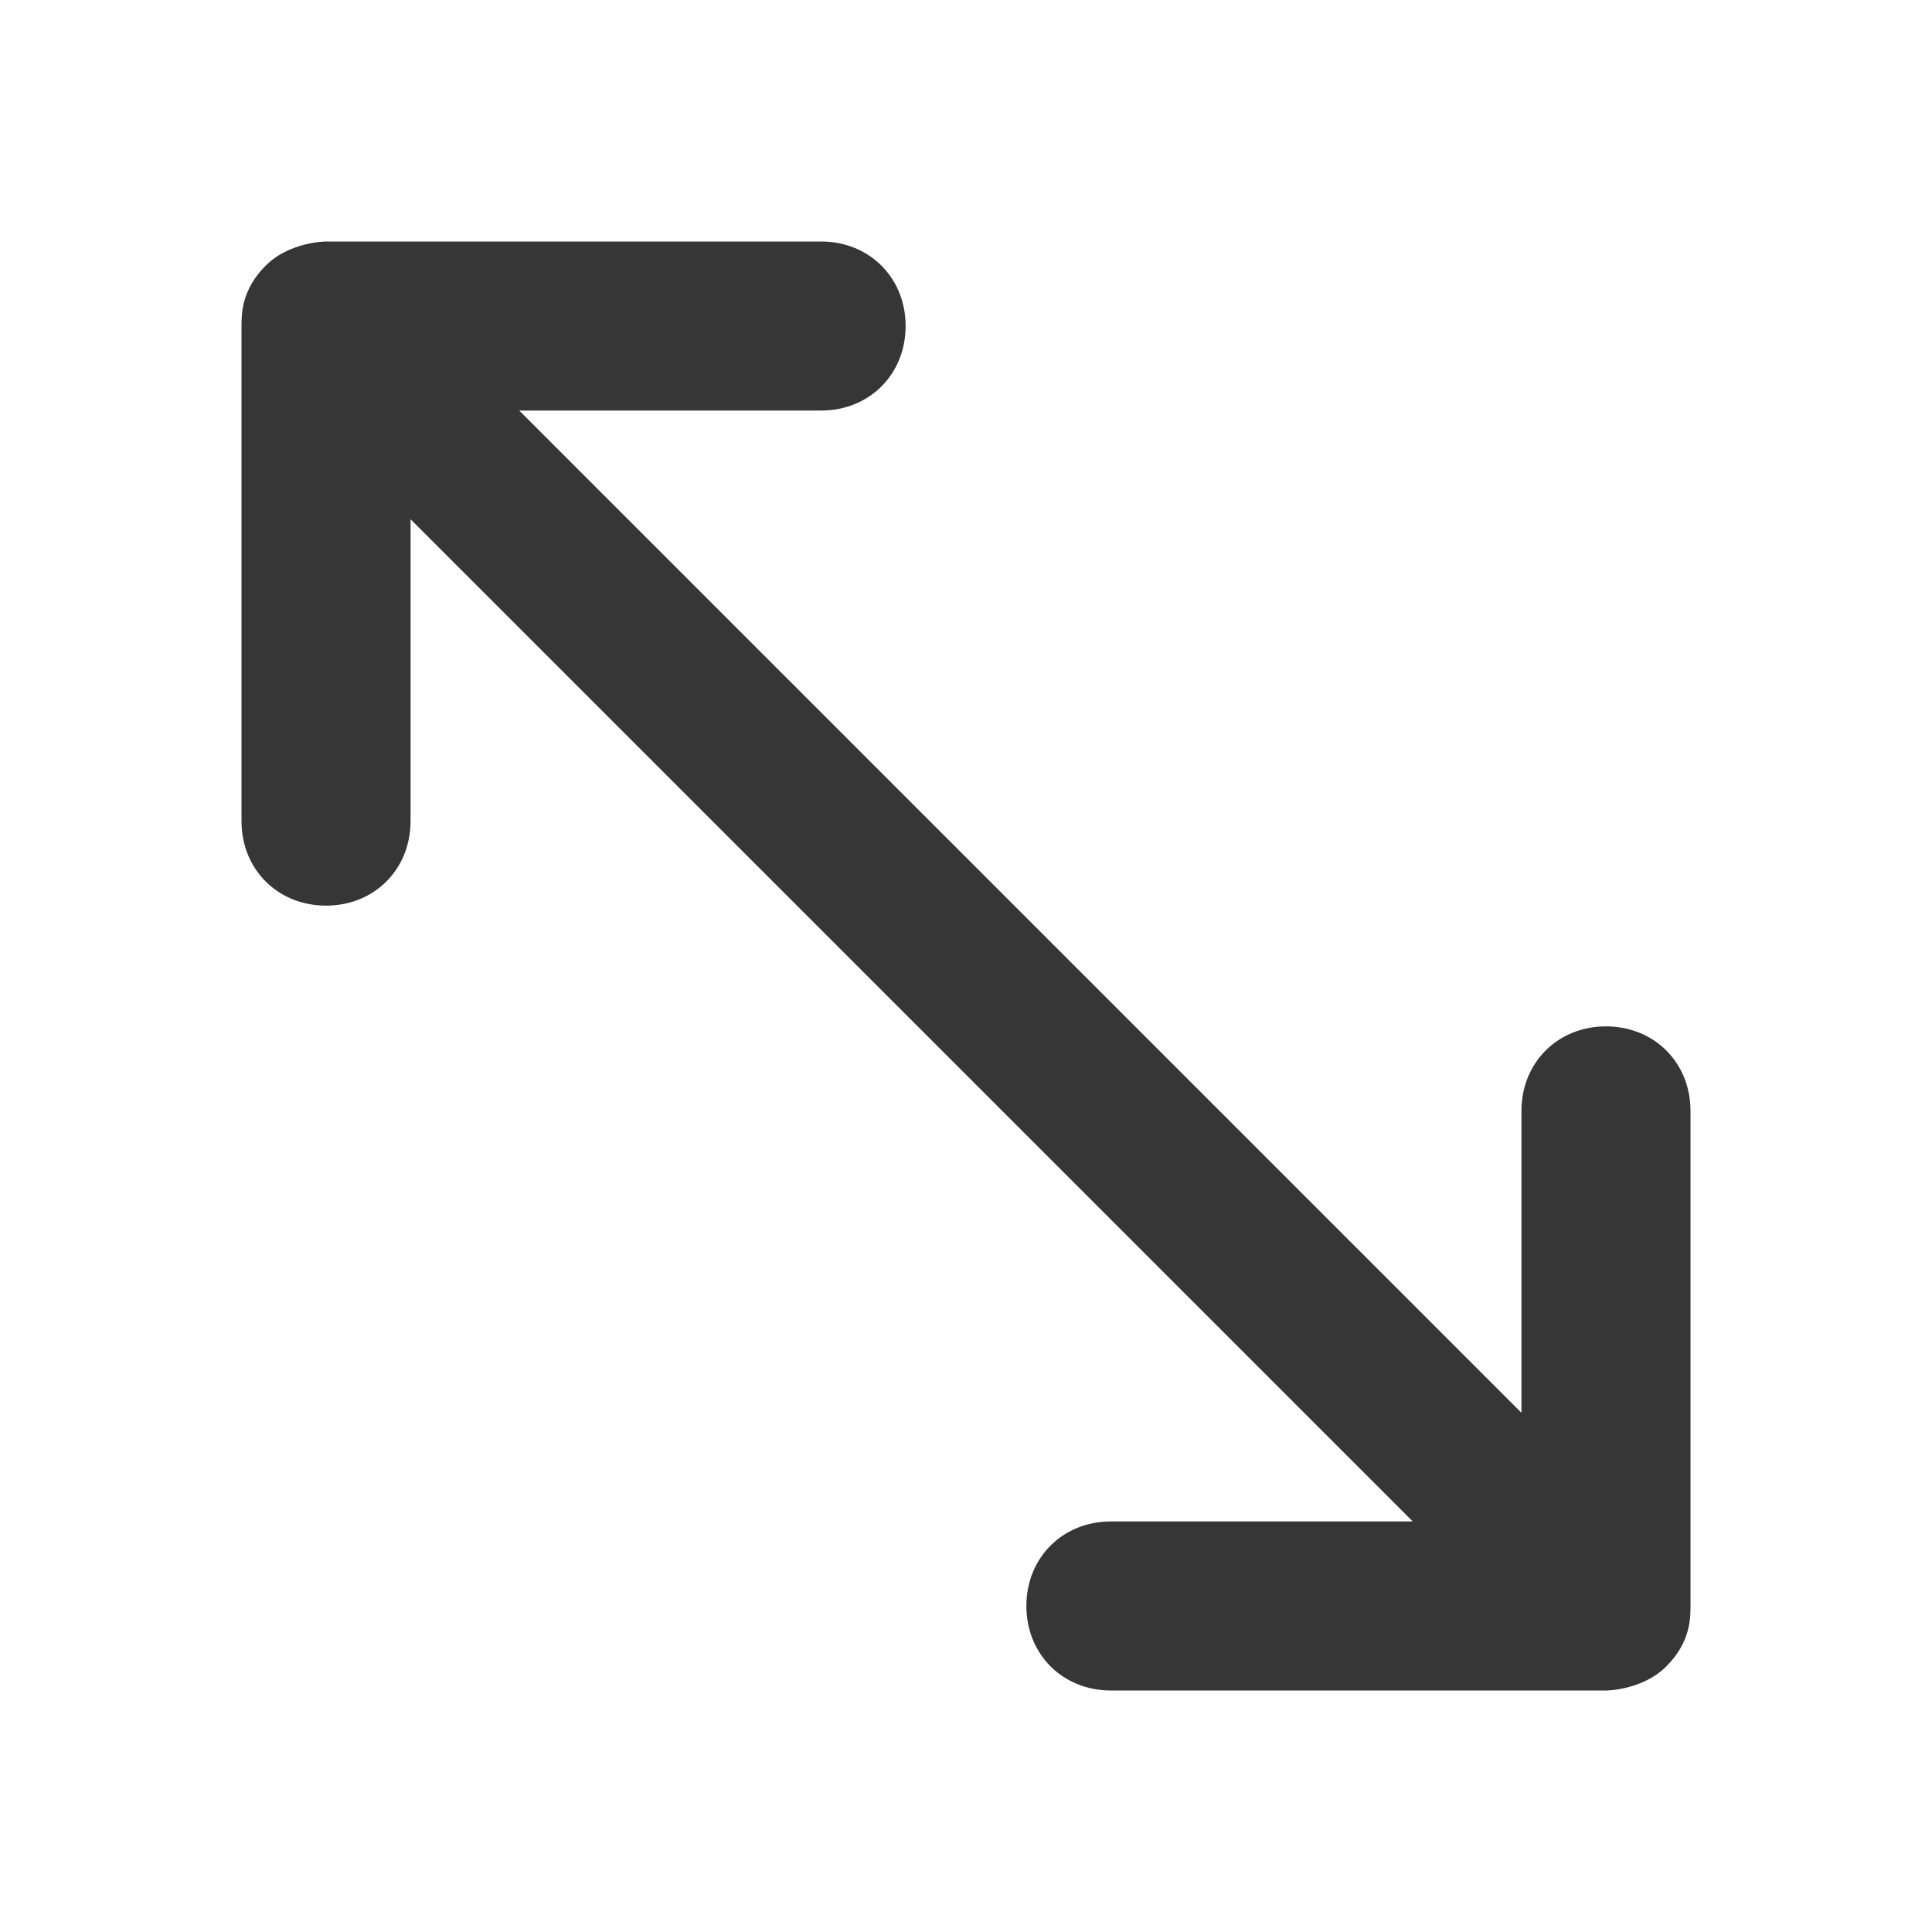
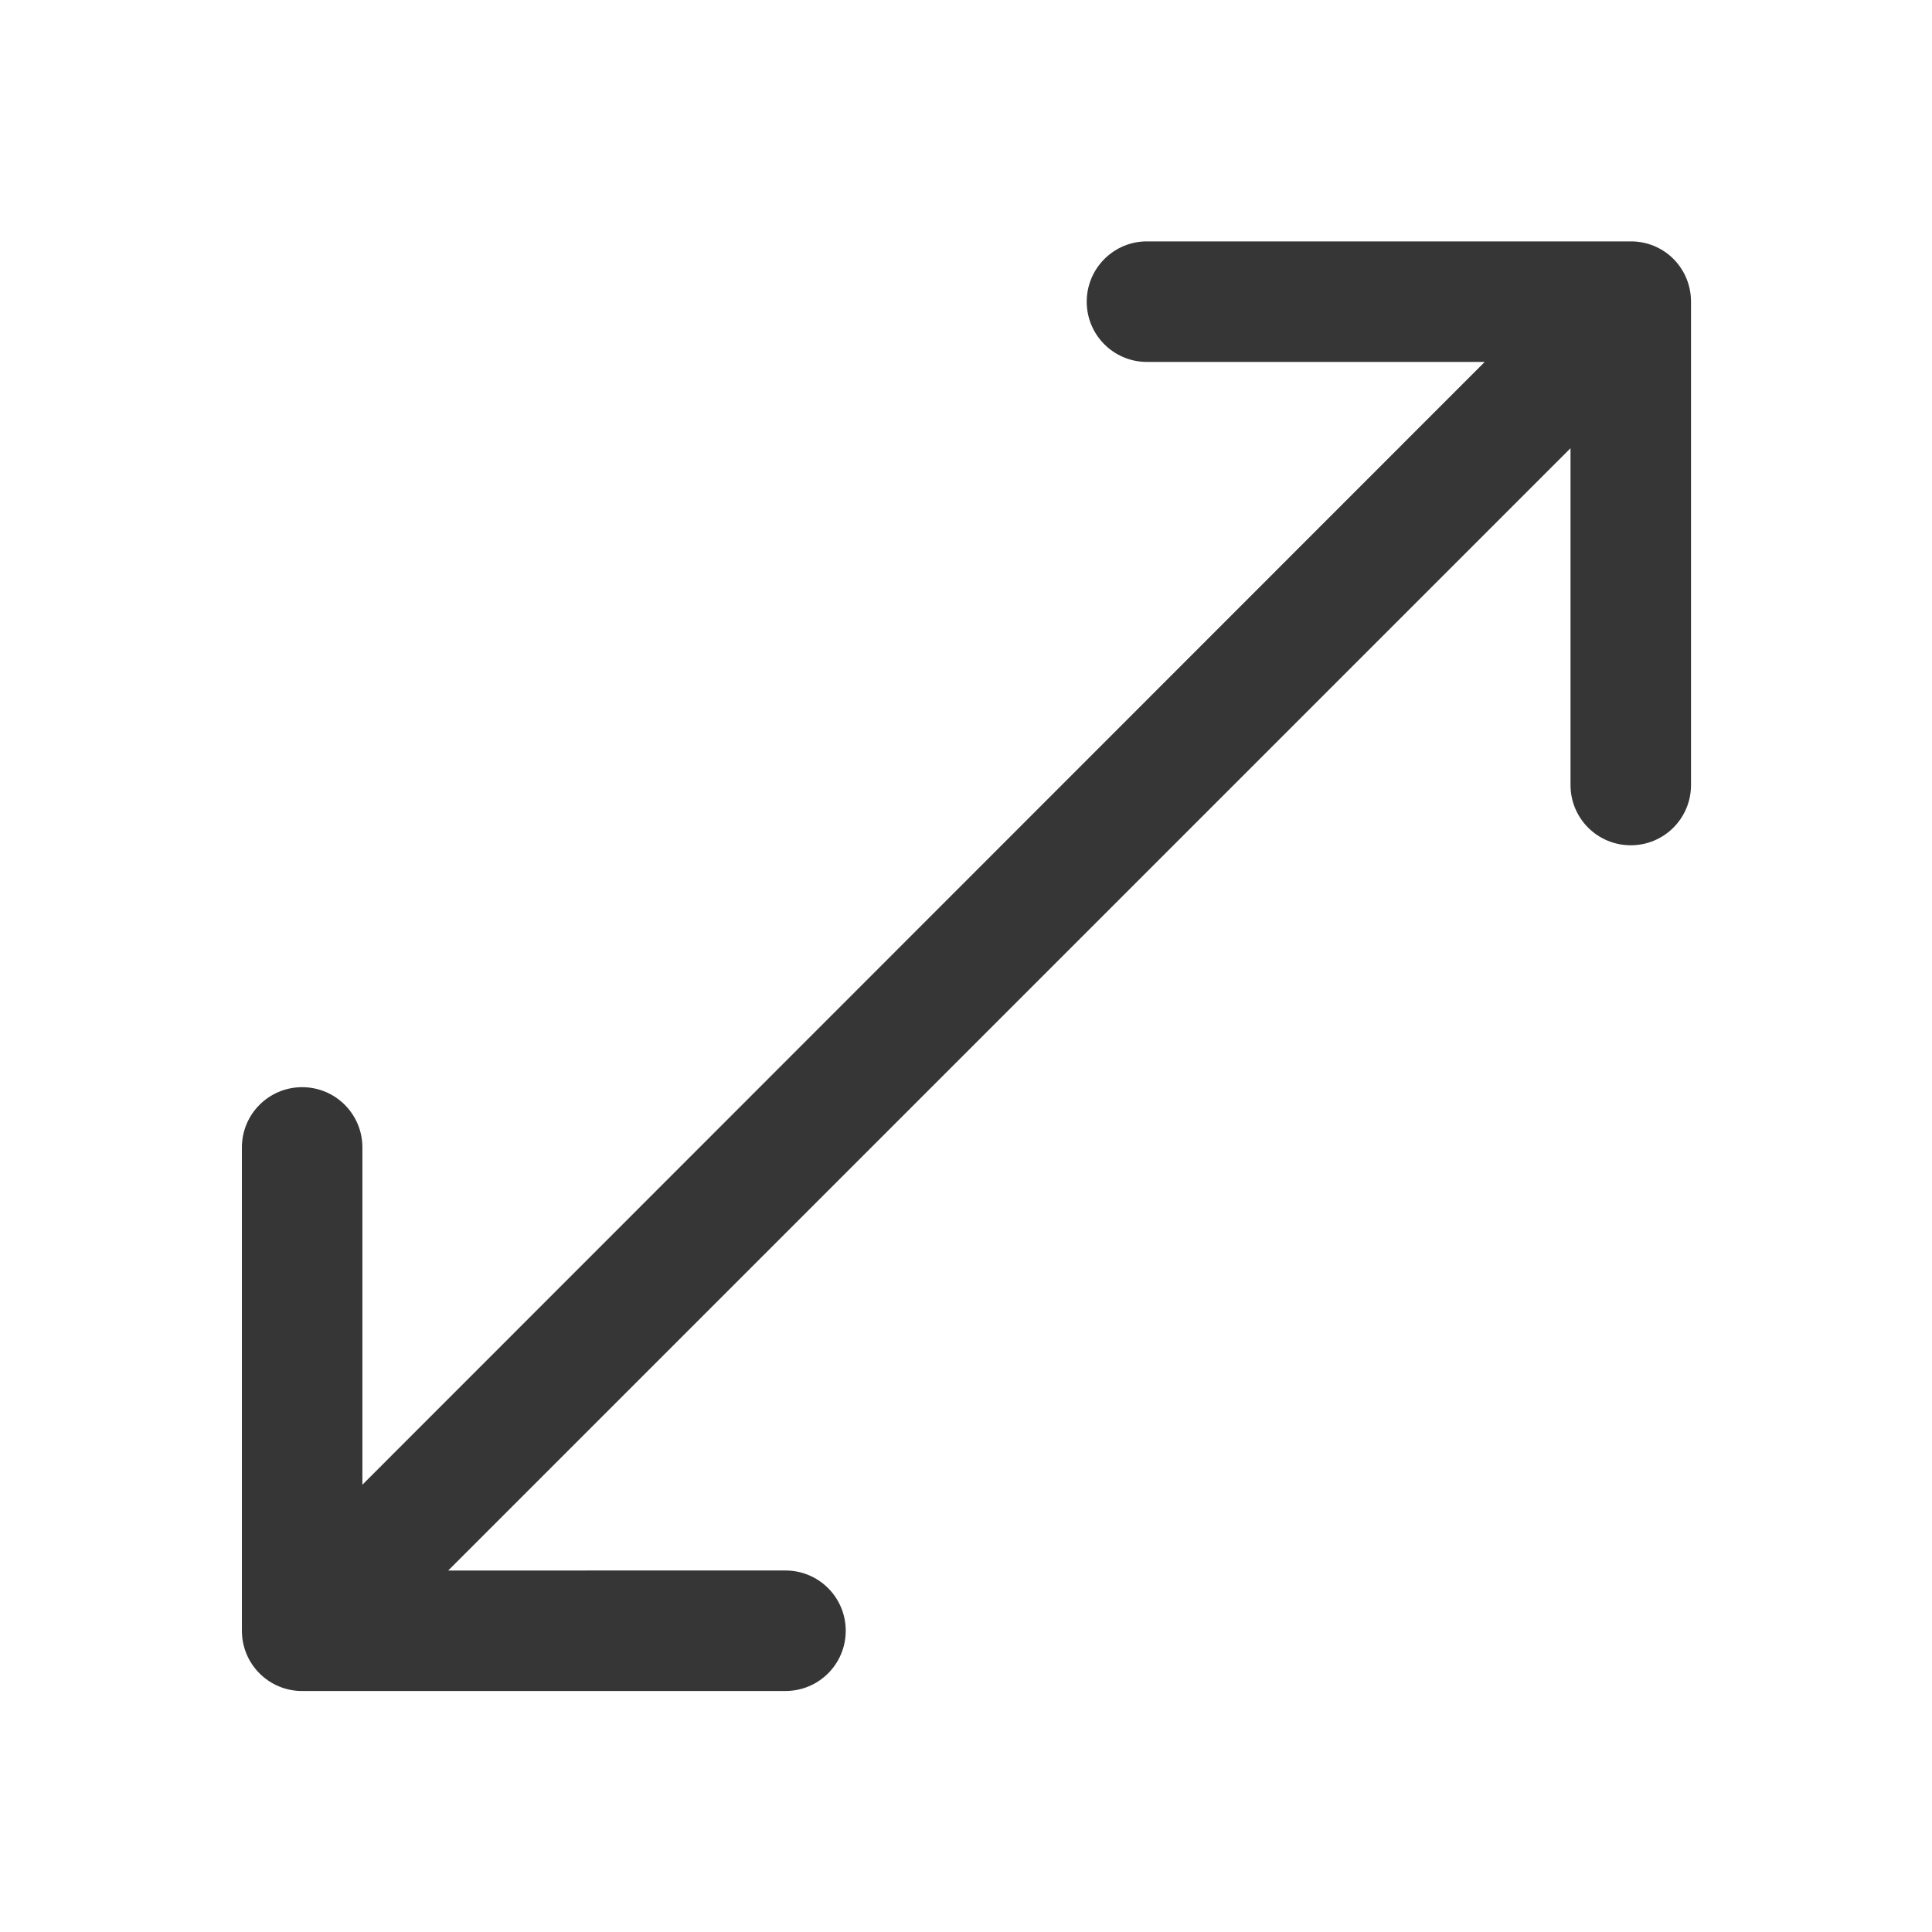
- <svg xmlns="http://www.w3.org/2000/svg" version="1.1" id="레이어_1" x="0px" y="0px" viewBox="0 0 16 16" style="enable-background:new 0 0 16 16;" xml:space="preserve">
-   <style type="text/css">
- 	.st0{fill:#363636;}
- </style>
-   <path class="st0" d="M12.6,9.2v2.5L4.3,3.4h2.5c0.4,0,0.7-0.3,0.7-0.7S7.2,2,6.8,2L2.7,2c0,0-0.3,0-0.5,0.2C2,2.4,2,2.6,2,2.7  C2,4,2,5.4,2,6.8c0,0.4,0.3,0.7,0.7,0.7s0.7-0.3,0.7-0.7V4.3l8.3,8.3H9.2c-0.4,0-0.7,0.3-0.7,0.7c0,0.4,0.3,0.7,0.7,0.7l4.1,0  c0,0,0.3,0,0.5-0.2c0.2-0.2,0.2-0.4,0.2-0.5c0-1.4,0-2.7,0-4.1c0-0.4-0.3-0.7-0.7-0.7C12.9,8.5,12.6,8.8,12.6,9.2z" />
+ <svg xmlns="http://www.w3.org/2000/svg" width="16" height="16" viewBox="0 0 4.233 4.233" version="1.1" id="svg5">
+   <defs id="defs2" />
+   <path id="rect846-1" style="fill:#363636;stroke-width:0.086" d="m 2.507,0.529 c -0.07,0.003 -0.126,0.061 -0.126,0.132 0,0.073 0.059,0.132 0.132,0.132 H 3.253 L 0.794,3.253 V 2.514 c 0,-0.073 -0.059,-0.132 -0.132,-0.132 -0.073,0 -0.132,0.059 -0.132,0.132 v 1.004 0.048 c -1.139e-4,0.002 0,0.004 0,0.007 0,0.073 0.059,0.132 0.132,0.132 h 0.055 l 1.004,-5.3e-5 c 0.073,2e-7 0.132,-0.059 0.132,-0.132 0,-0.073 -0.059,-0.132 -0.132,-0.132 l -0.739,5.3e-5 2.459,-2.459 V 1.72 c 0,0.073 0.059,0.132 0.132,0.132 0.073,0 0.132,-0.059 0.132,-0.132 V 0.716 0.668 c 1.146e-4,-0.002 0,-0.004 0,-0.007 0,-0.071 -0.055,-0.129 -0.126,-0.132 -0.002,-1.145e-4 -0.004,0 -0.007,0 H 3.517 2.514 c -0.002,0 -0.004,-1.145e-4 -0.007,0 z" />
</svg>
